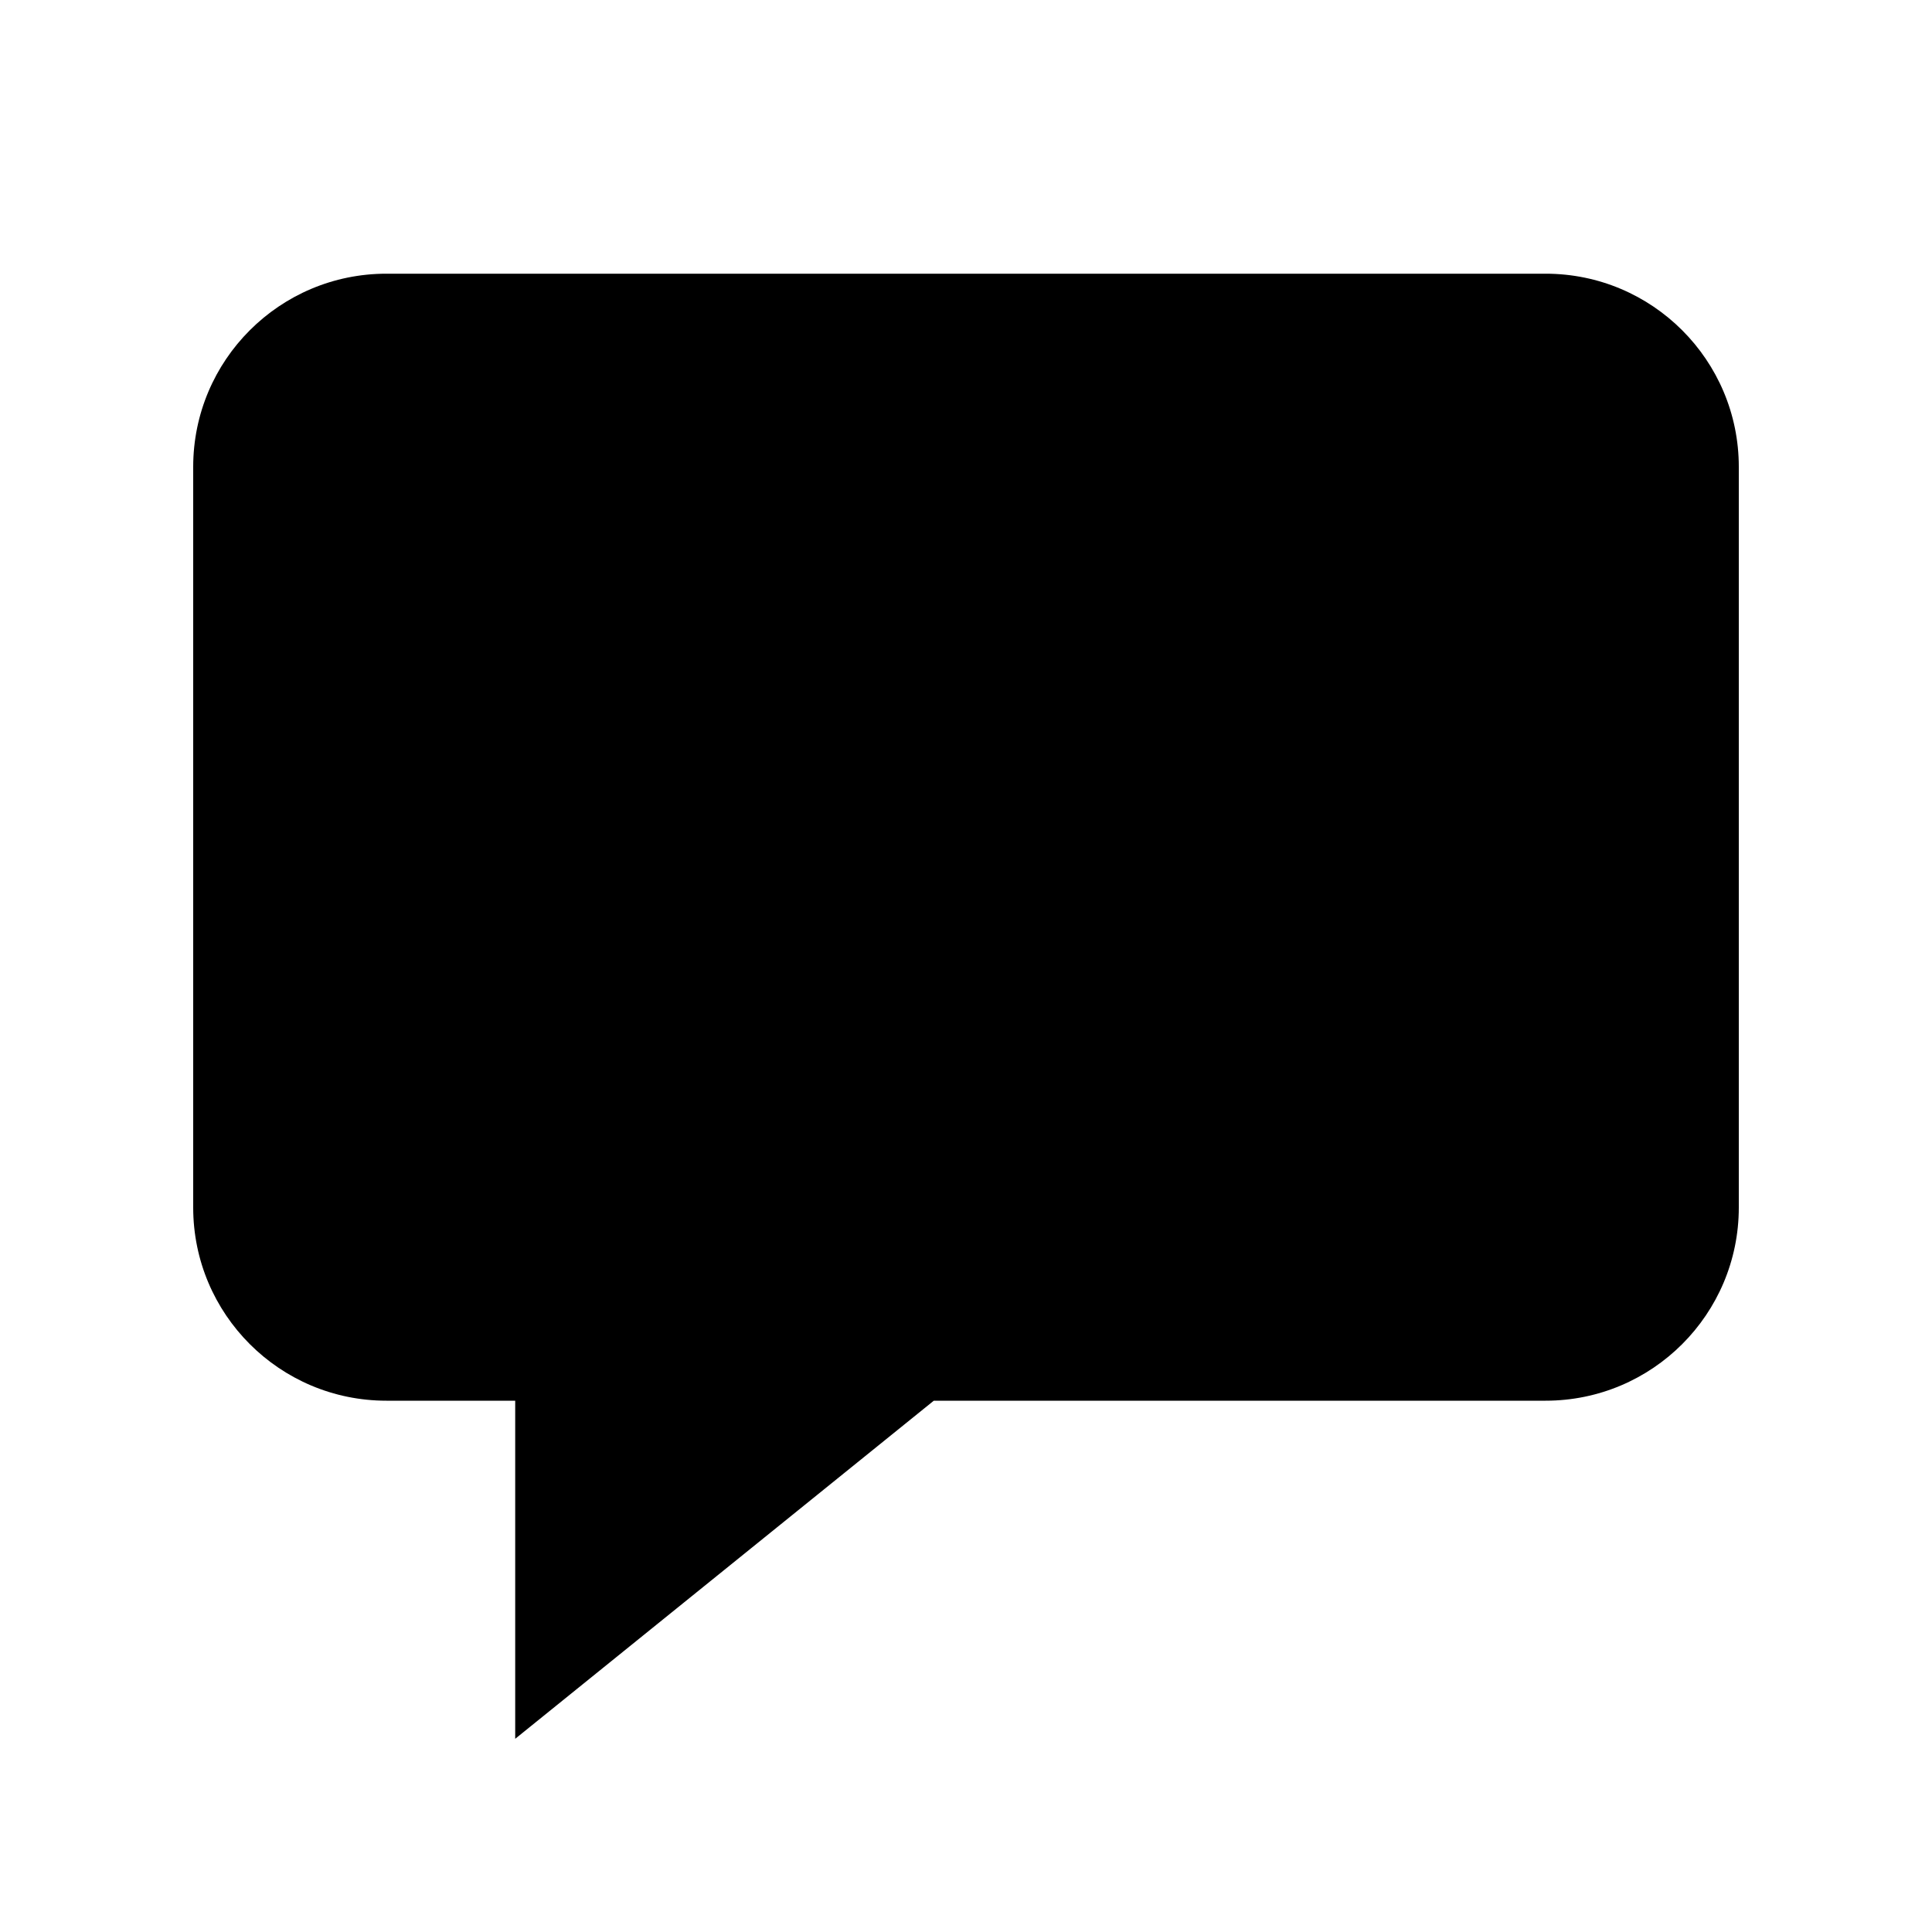
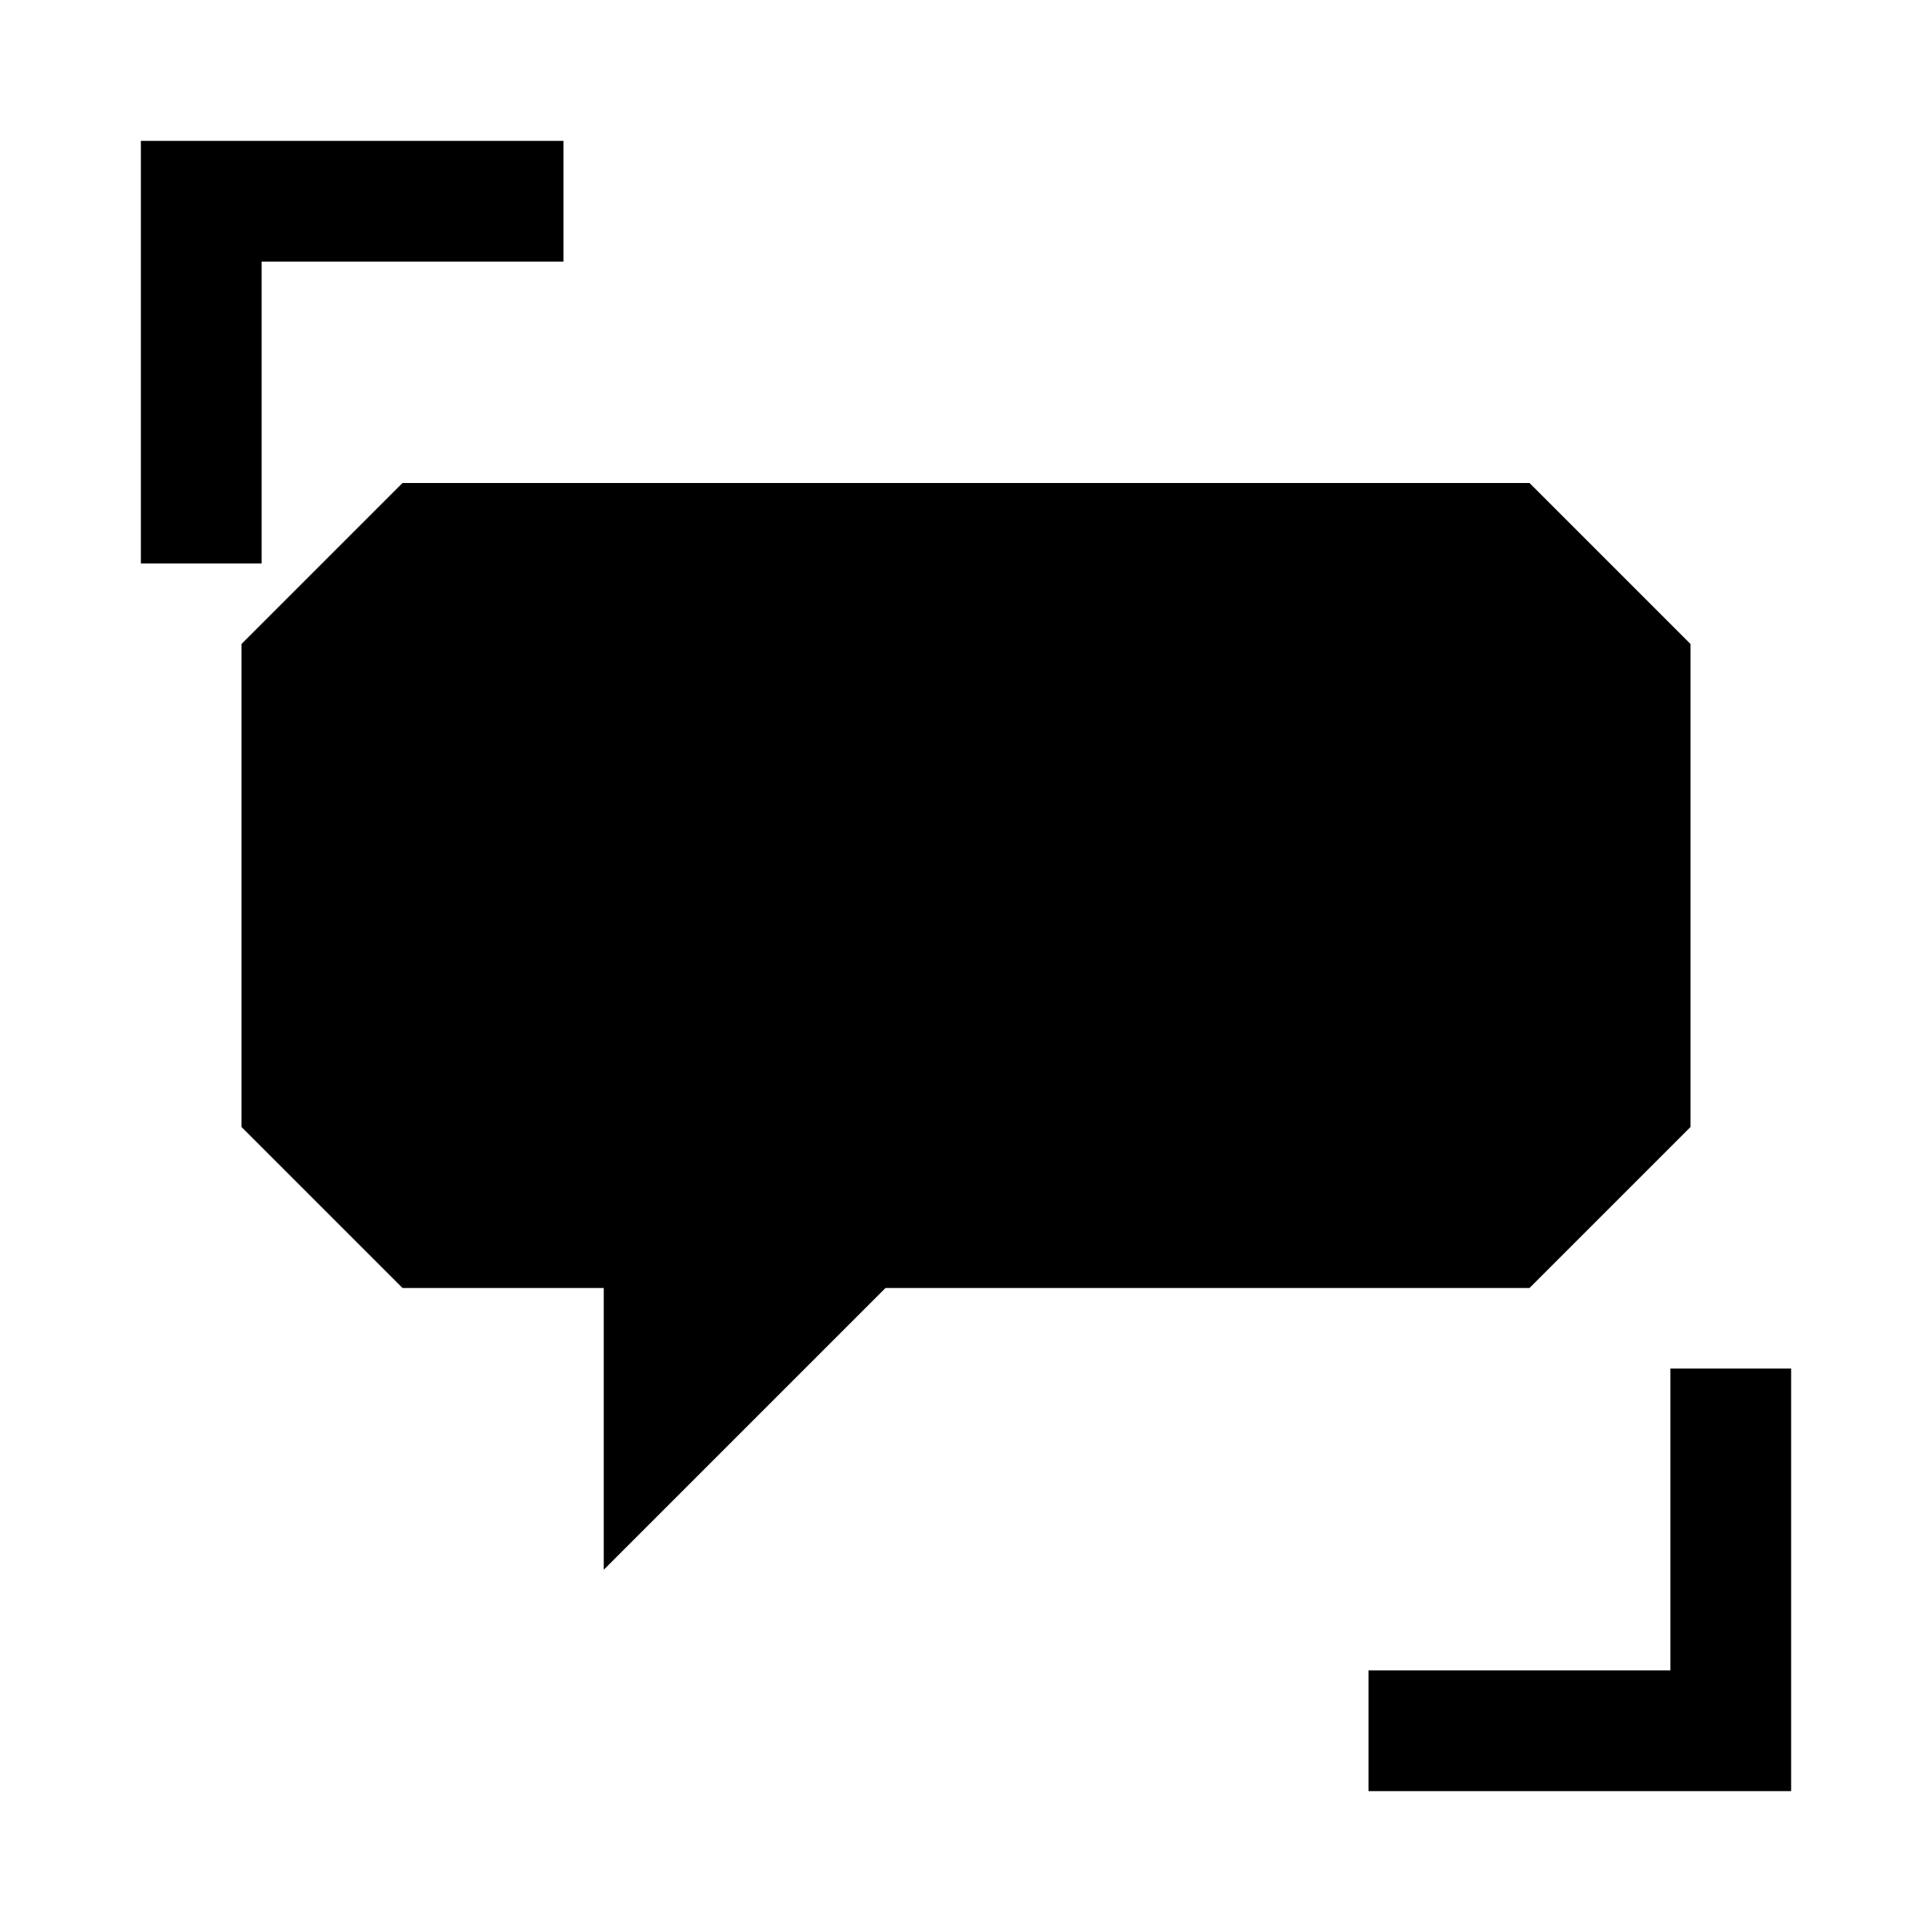
<svg xmlns="http://www.w3.org/2000/svg" viewBox="0 0 24 24" fill="currentColor" stroke="none">
-   <path d="M4.8 3.4h14.4a2.4 2.4 0 0 1 2.4 2.4v9.2a2.4 2.4 0 0 1-2.4 2.4h-7.6L6.4 21.6v-4.2H4.8a2.4 2.4 0 0 1-2.4-2.4V5.8a2.4 2.4 0 0 1 2.4-2.4z" />
+   <path d="M5 6H19L21 8V14L19 16H11L7.5 19.5V16H5L3 14V8Z" />
+   <path d="M1.75 7V1.75H7V3.25H3.25V7Z" />
+   <path d="M22.25 17V22.25H17V20.75H20.75V17Z" />
</svg>
